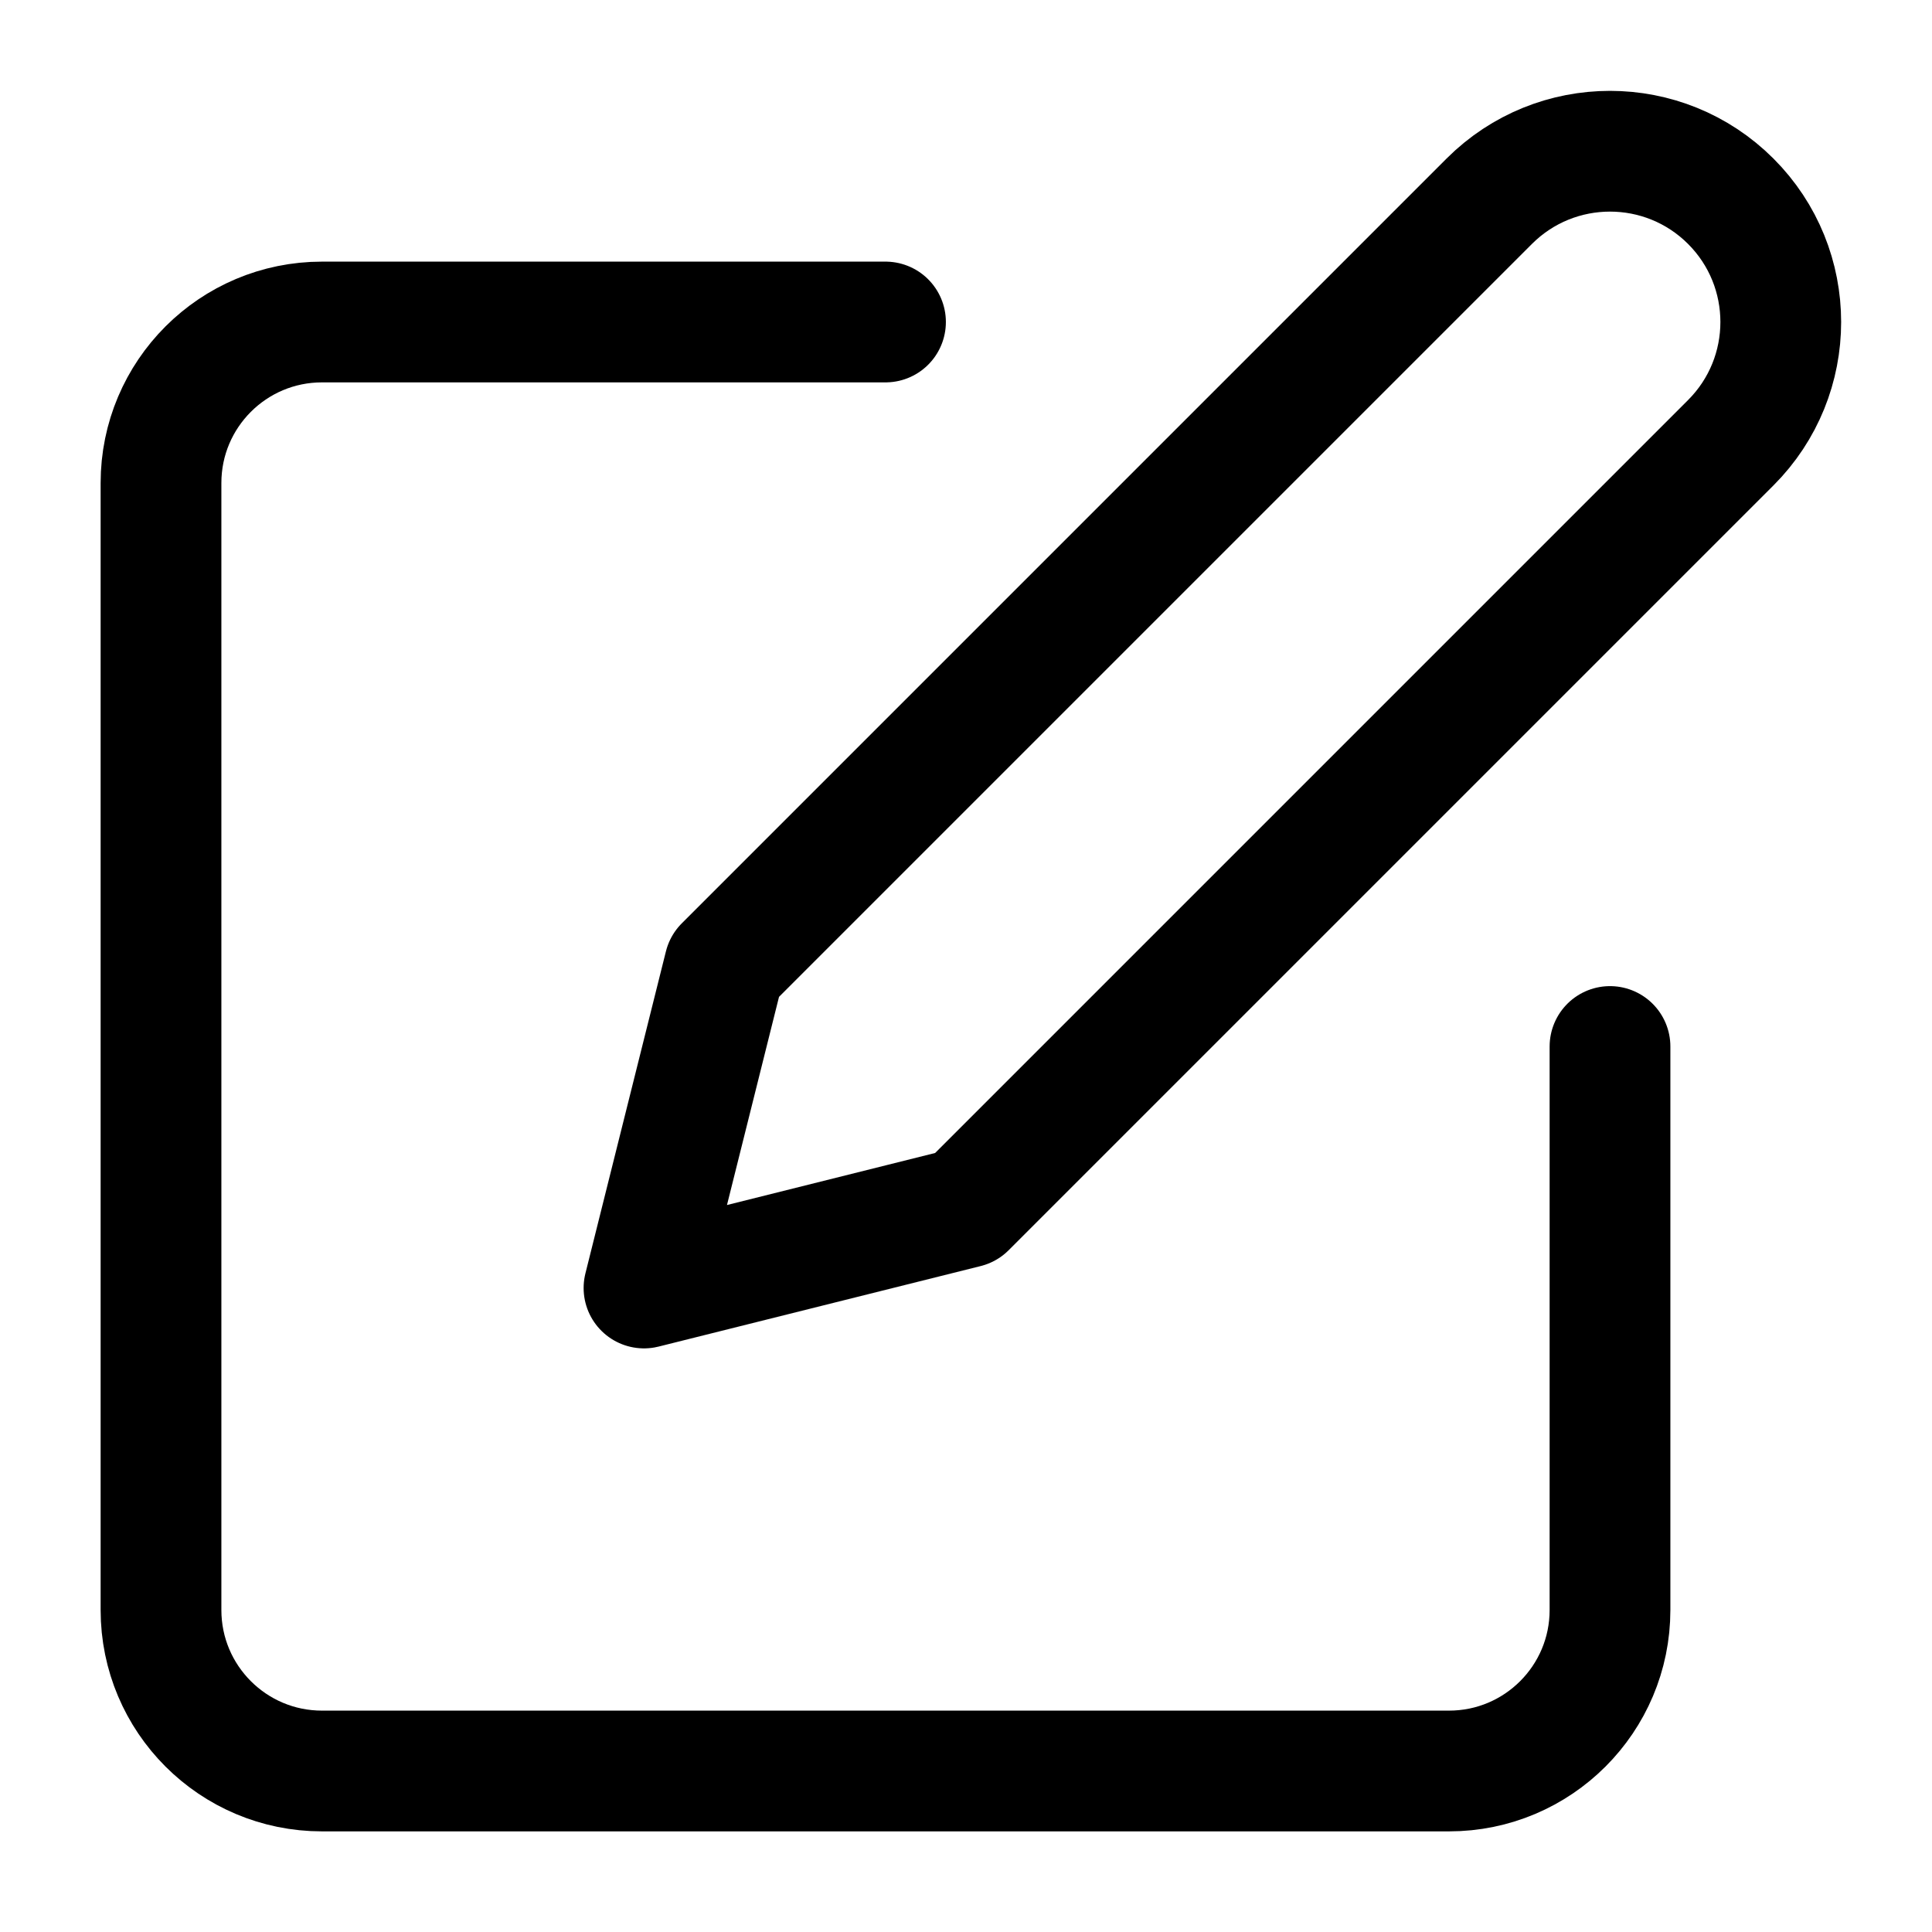
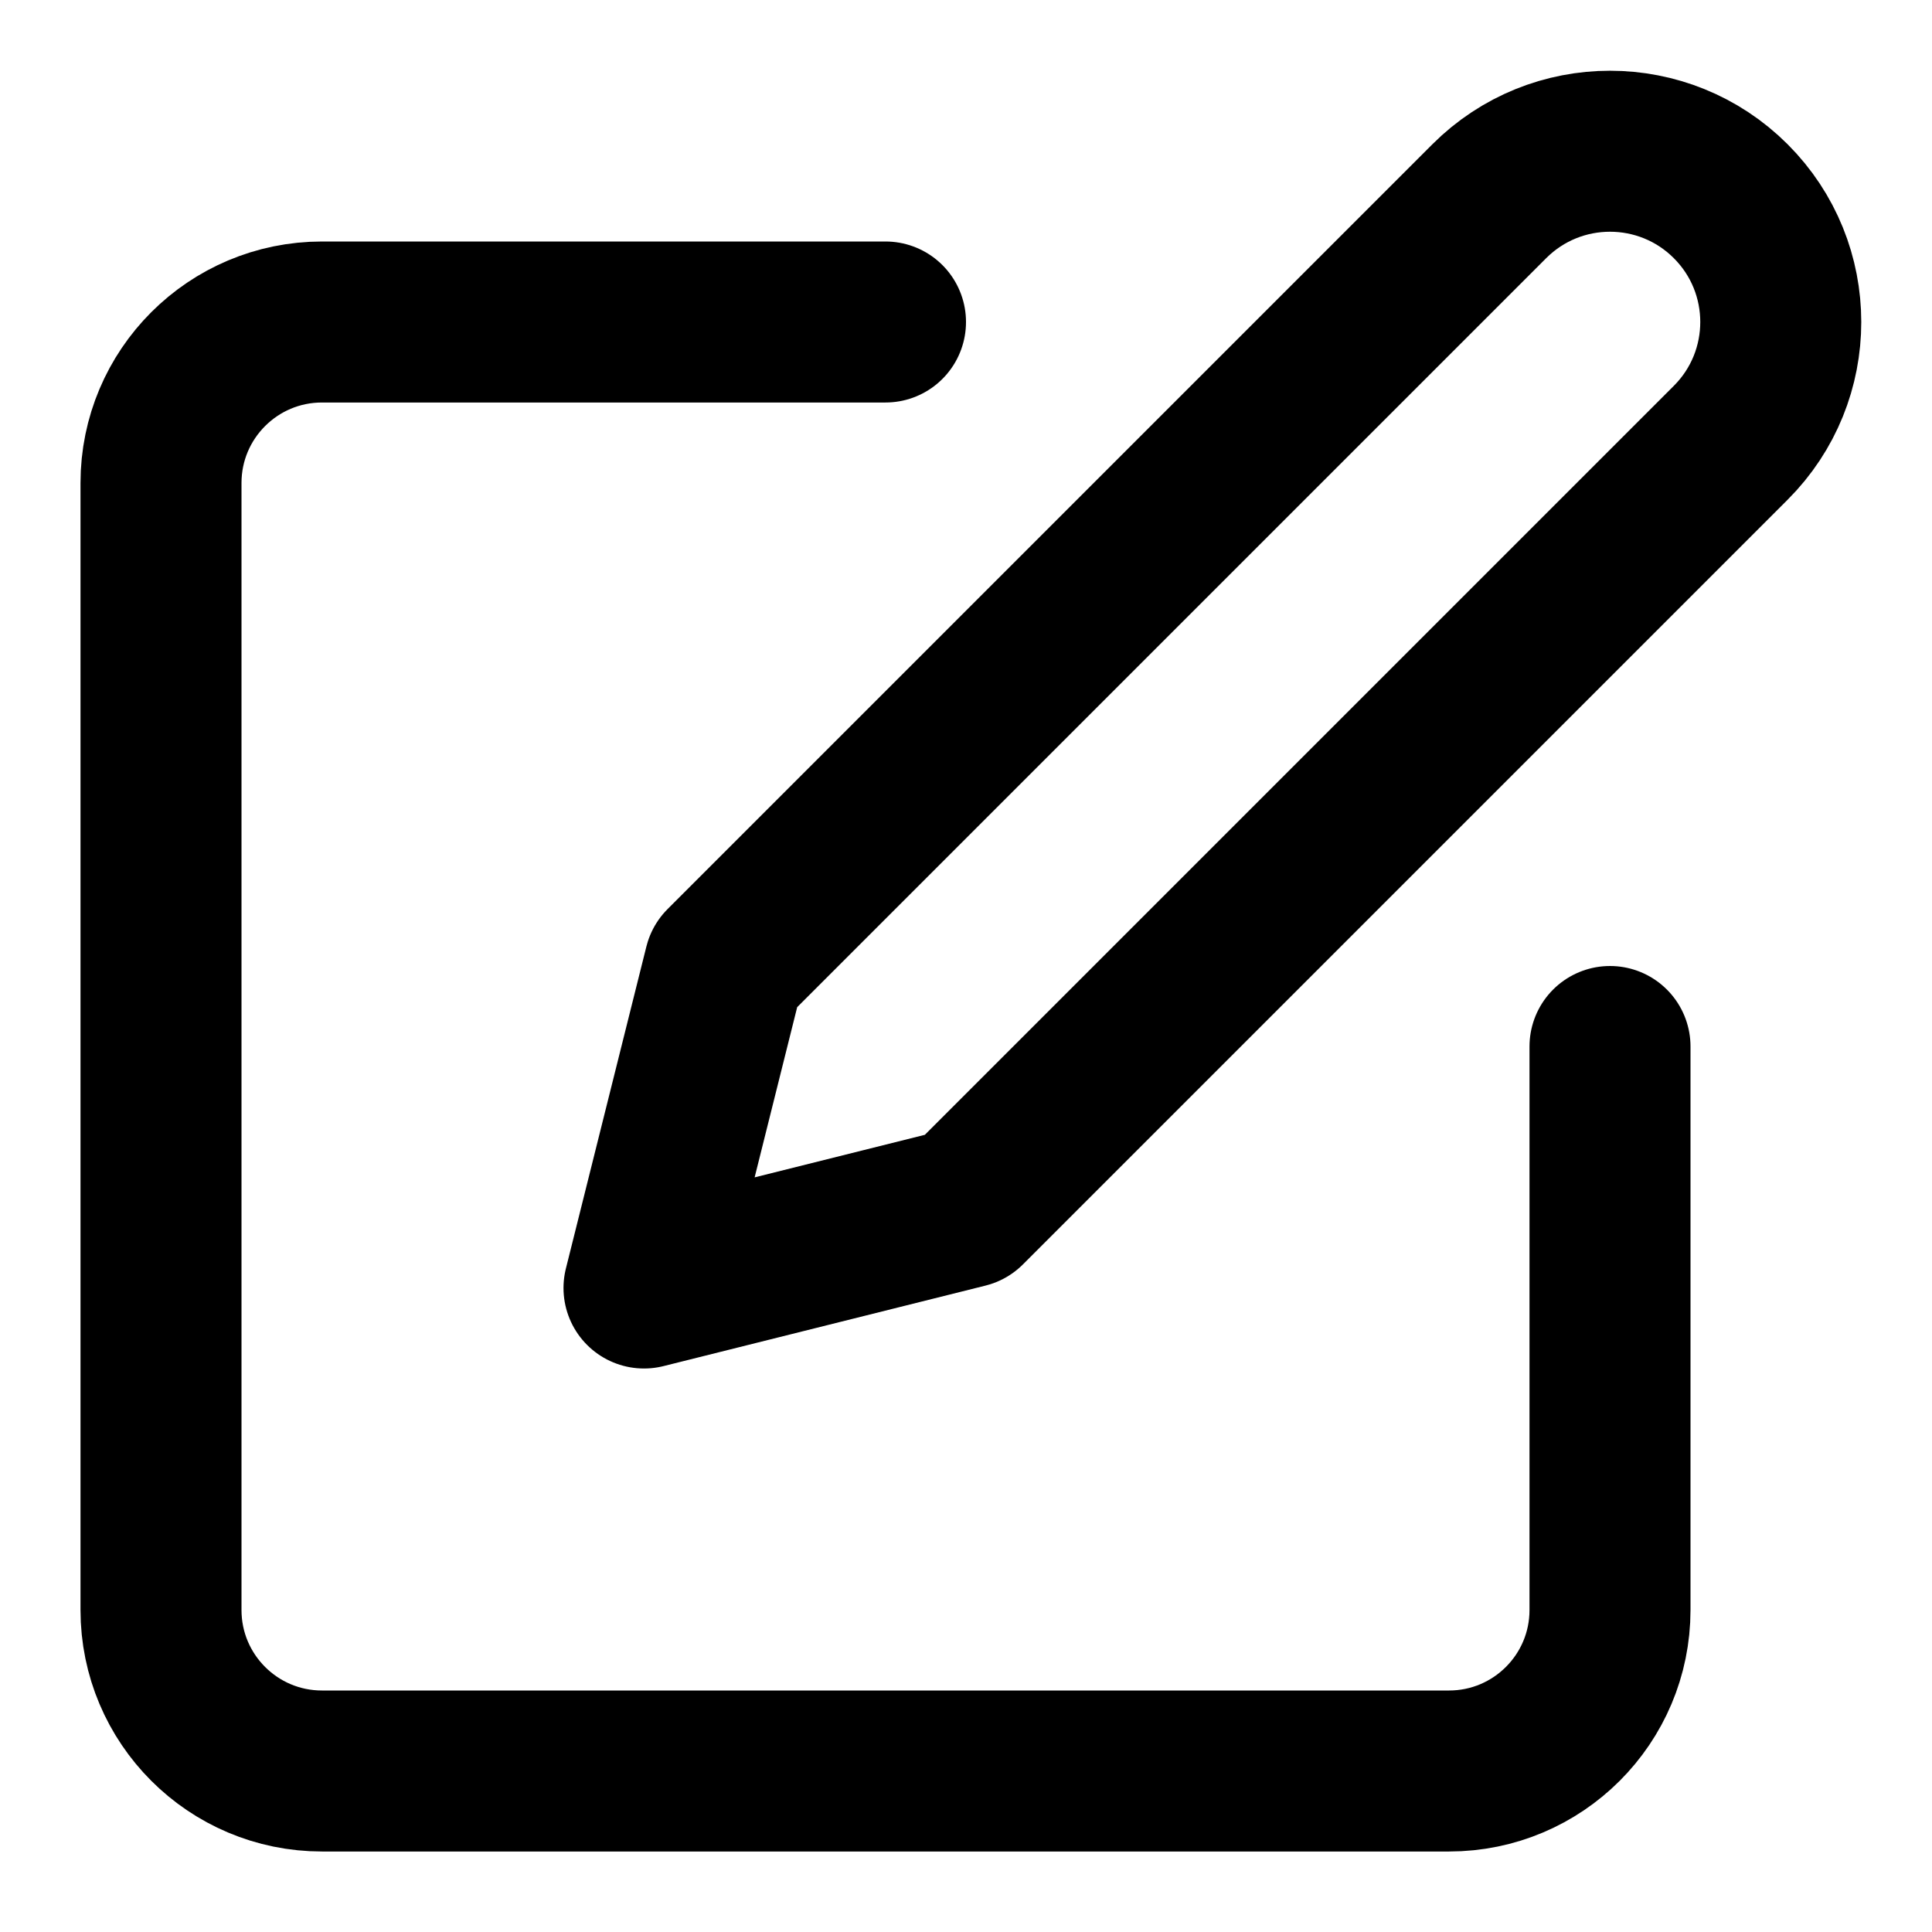
- <svg xmlns="http://www.w3.org/2000/svg" width="32" height="32" viewBox="0 0 24 24" fill="none" stroke="#000000" stroke-width="1.5" stroke-linecap="round" stroke-linejoin="round" class="feather feather-edit">
+ <svg xmlns="http://www.w3.org/2000/svg" width="20" height="20" viewBox="0 0 24 24" fill="none" stroke="#000000" stroke-width="2" stroke-linecap="round" stroke-linejoin="round" class="feather feather-edit">
  <path d="M11 4H4a2 2 0 0 0-2 2v14a2 2 0 0 0 2 2h14a2 2 0 0 0 2-2v-7" />
  <path d="M18.5 2.5a2.121 2.121 0 0 1 3 3L12 15l-4 1 1-4 9.5-9.5z" />
</svg>
